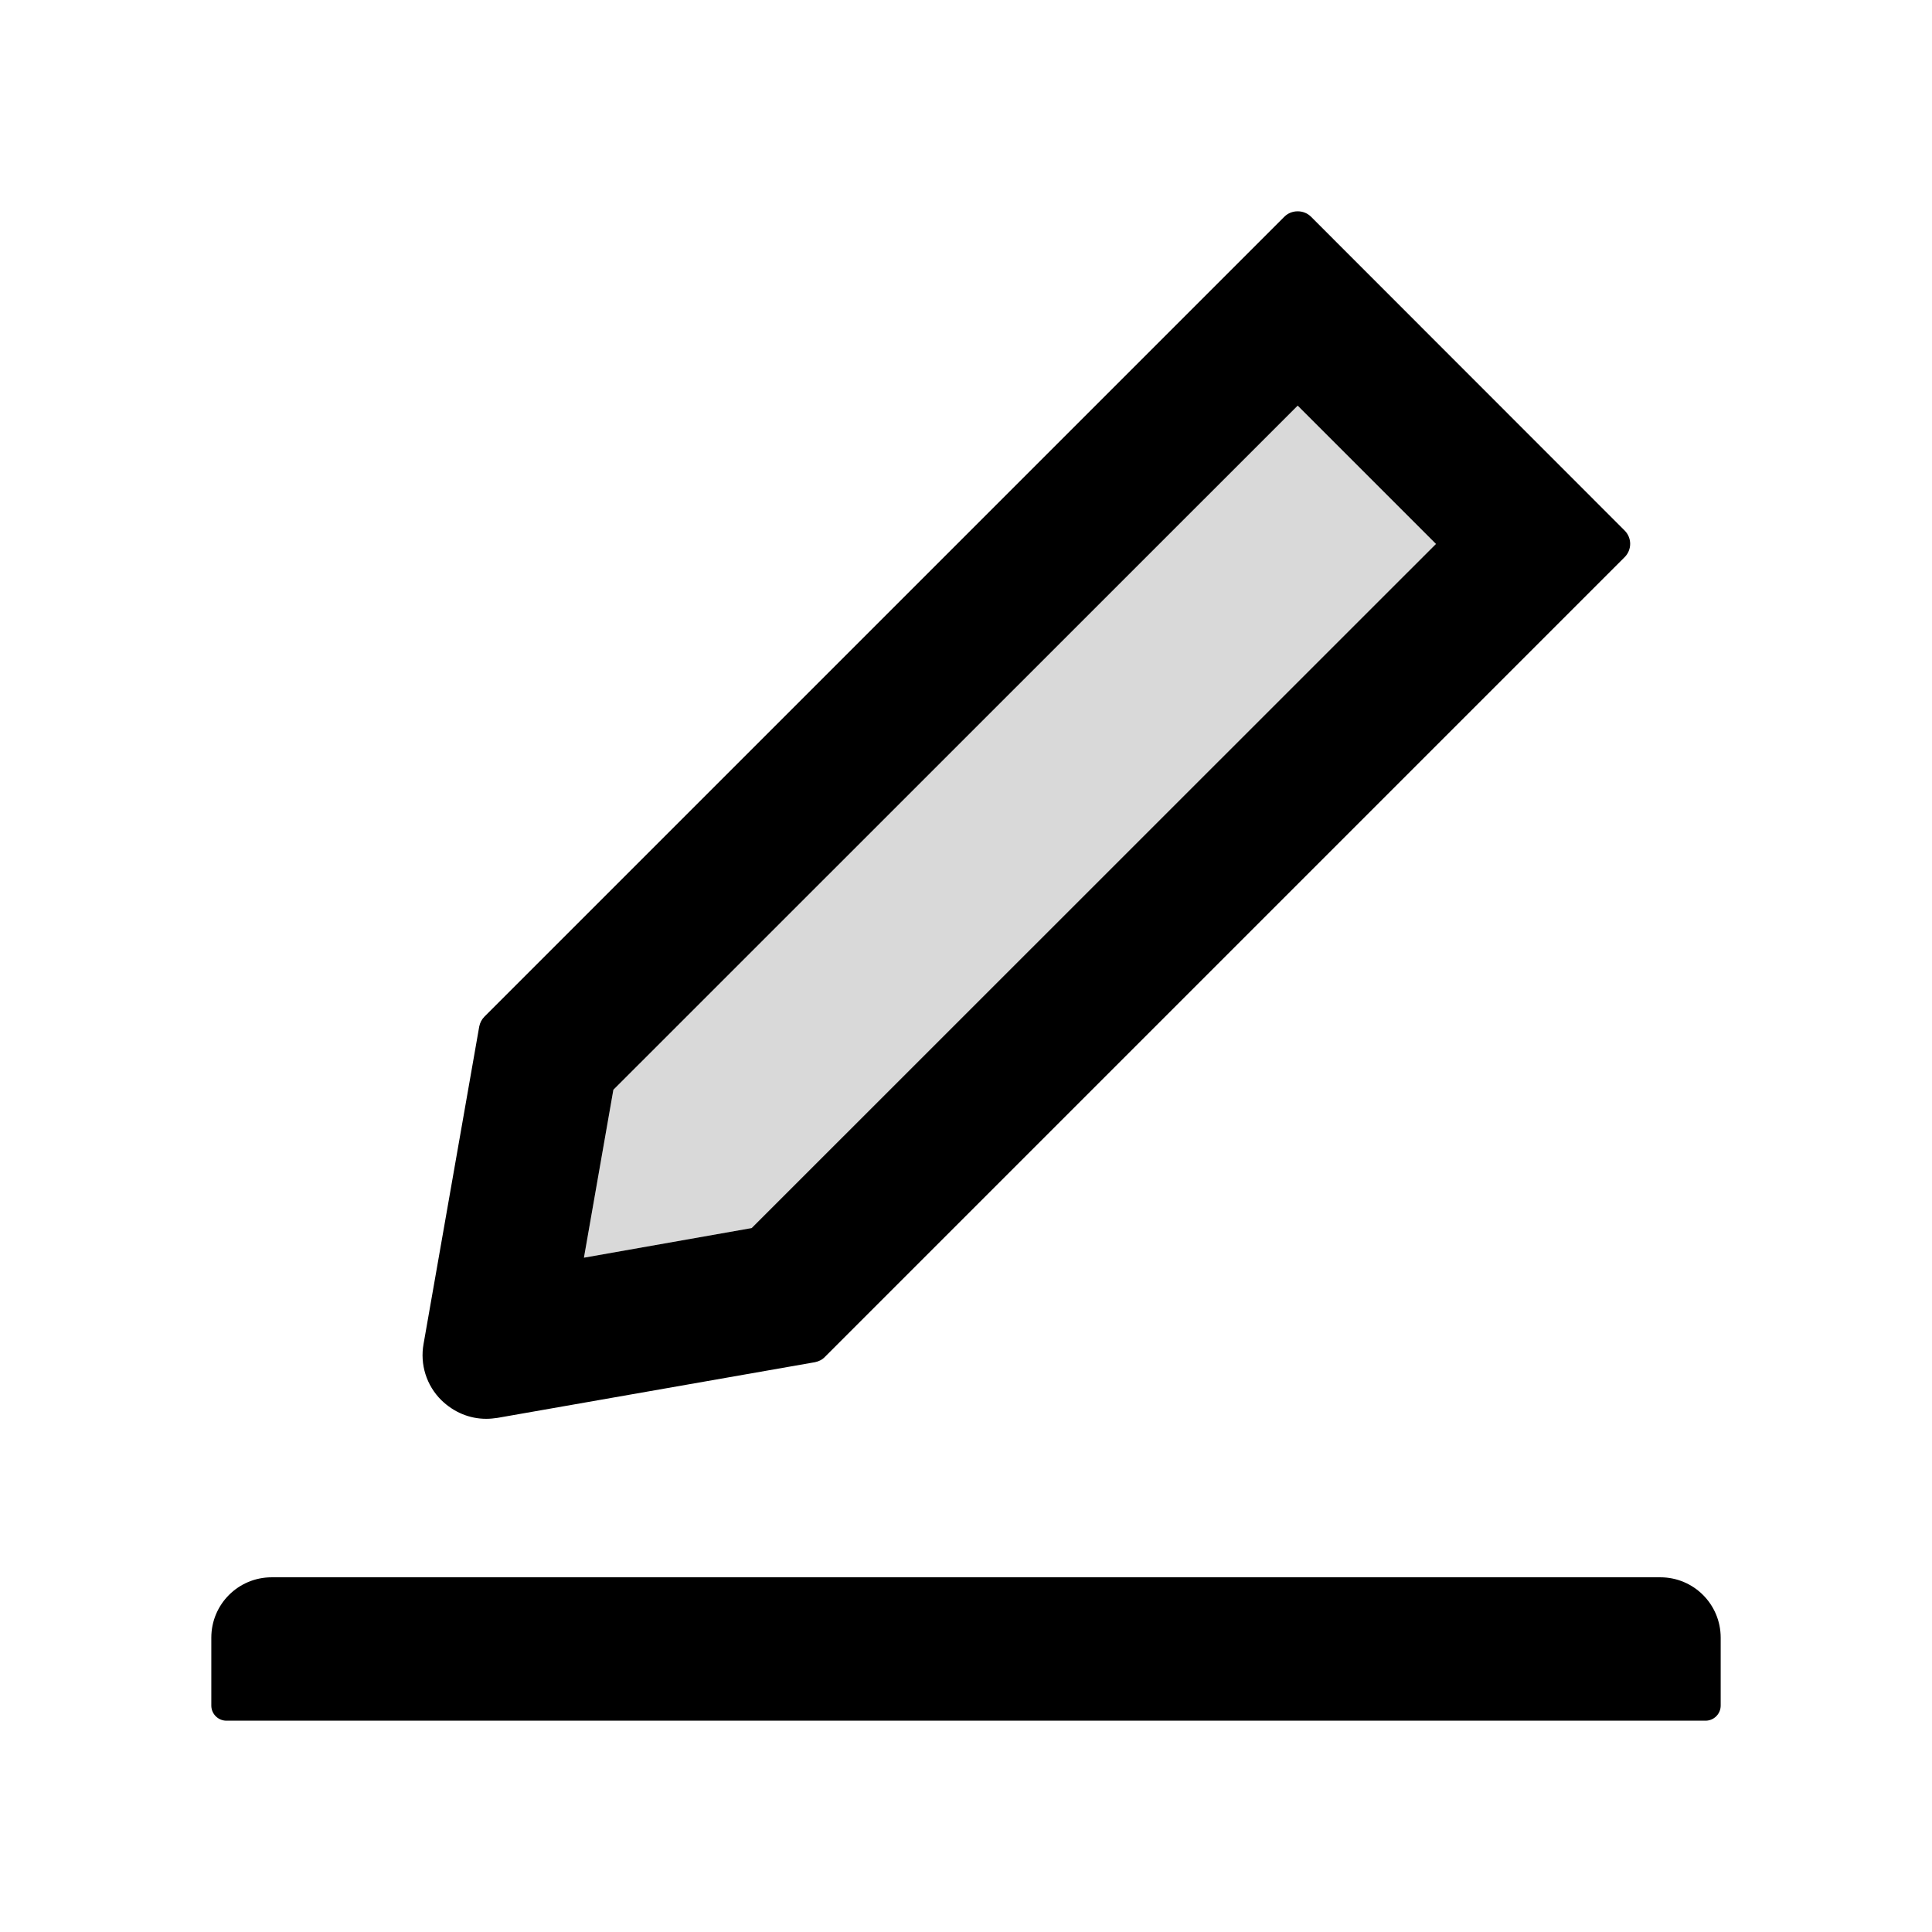
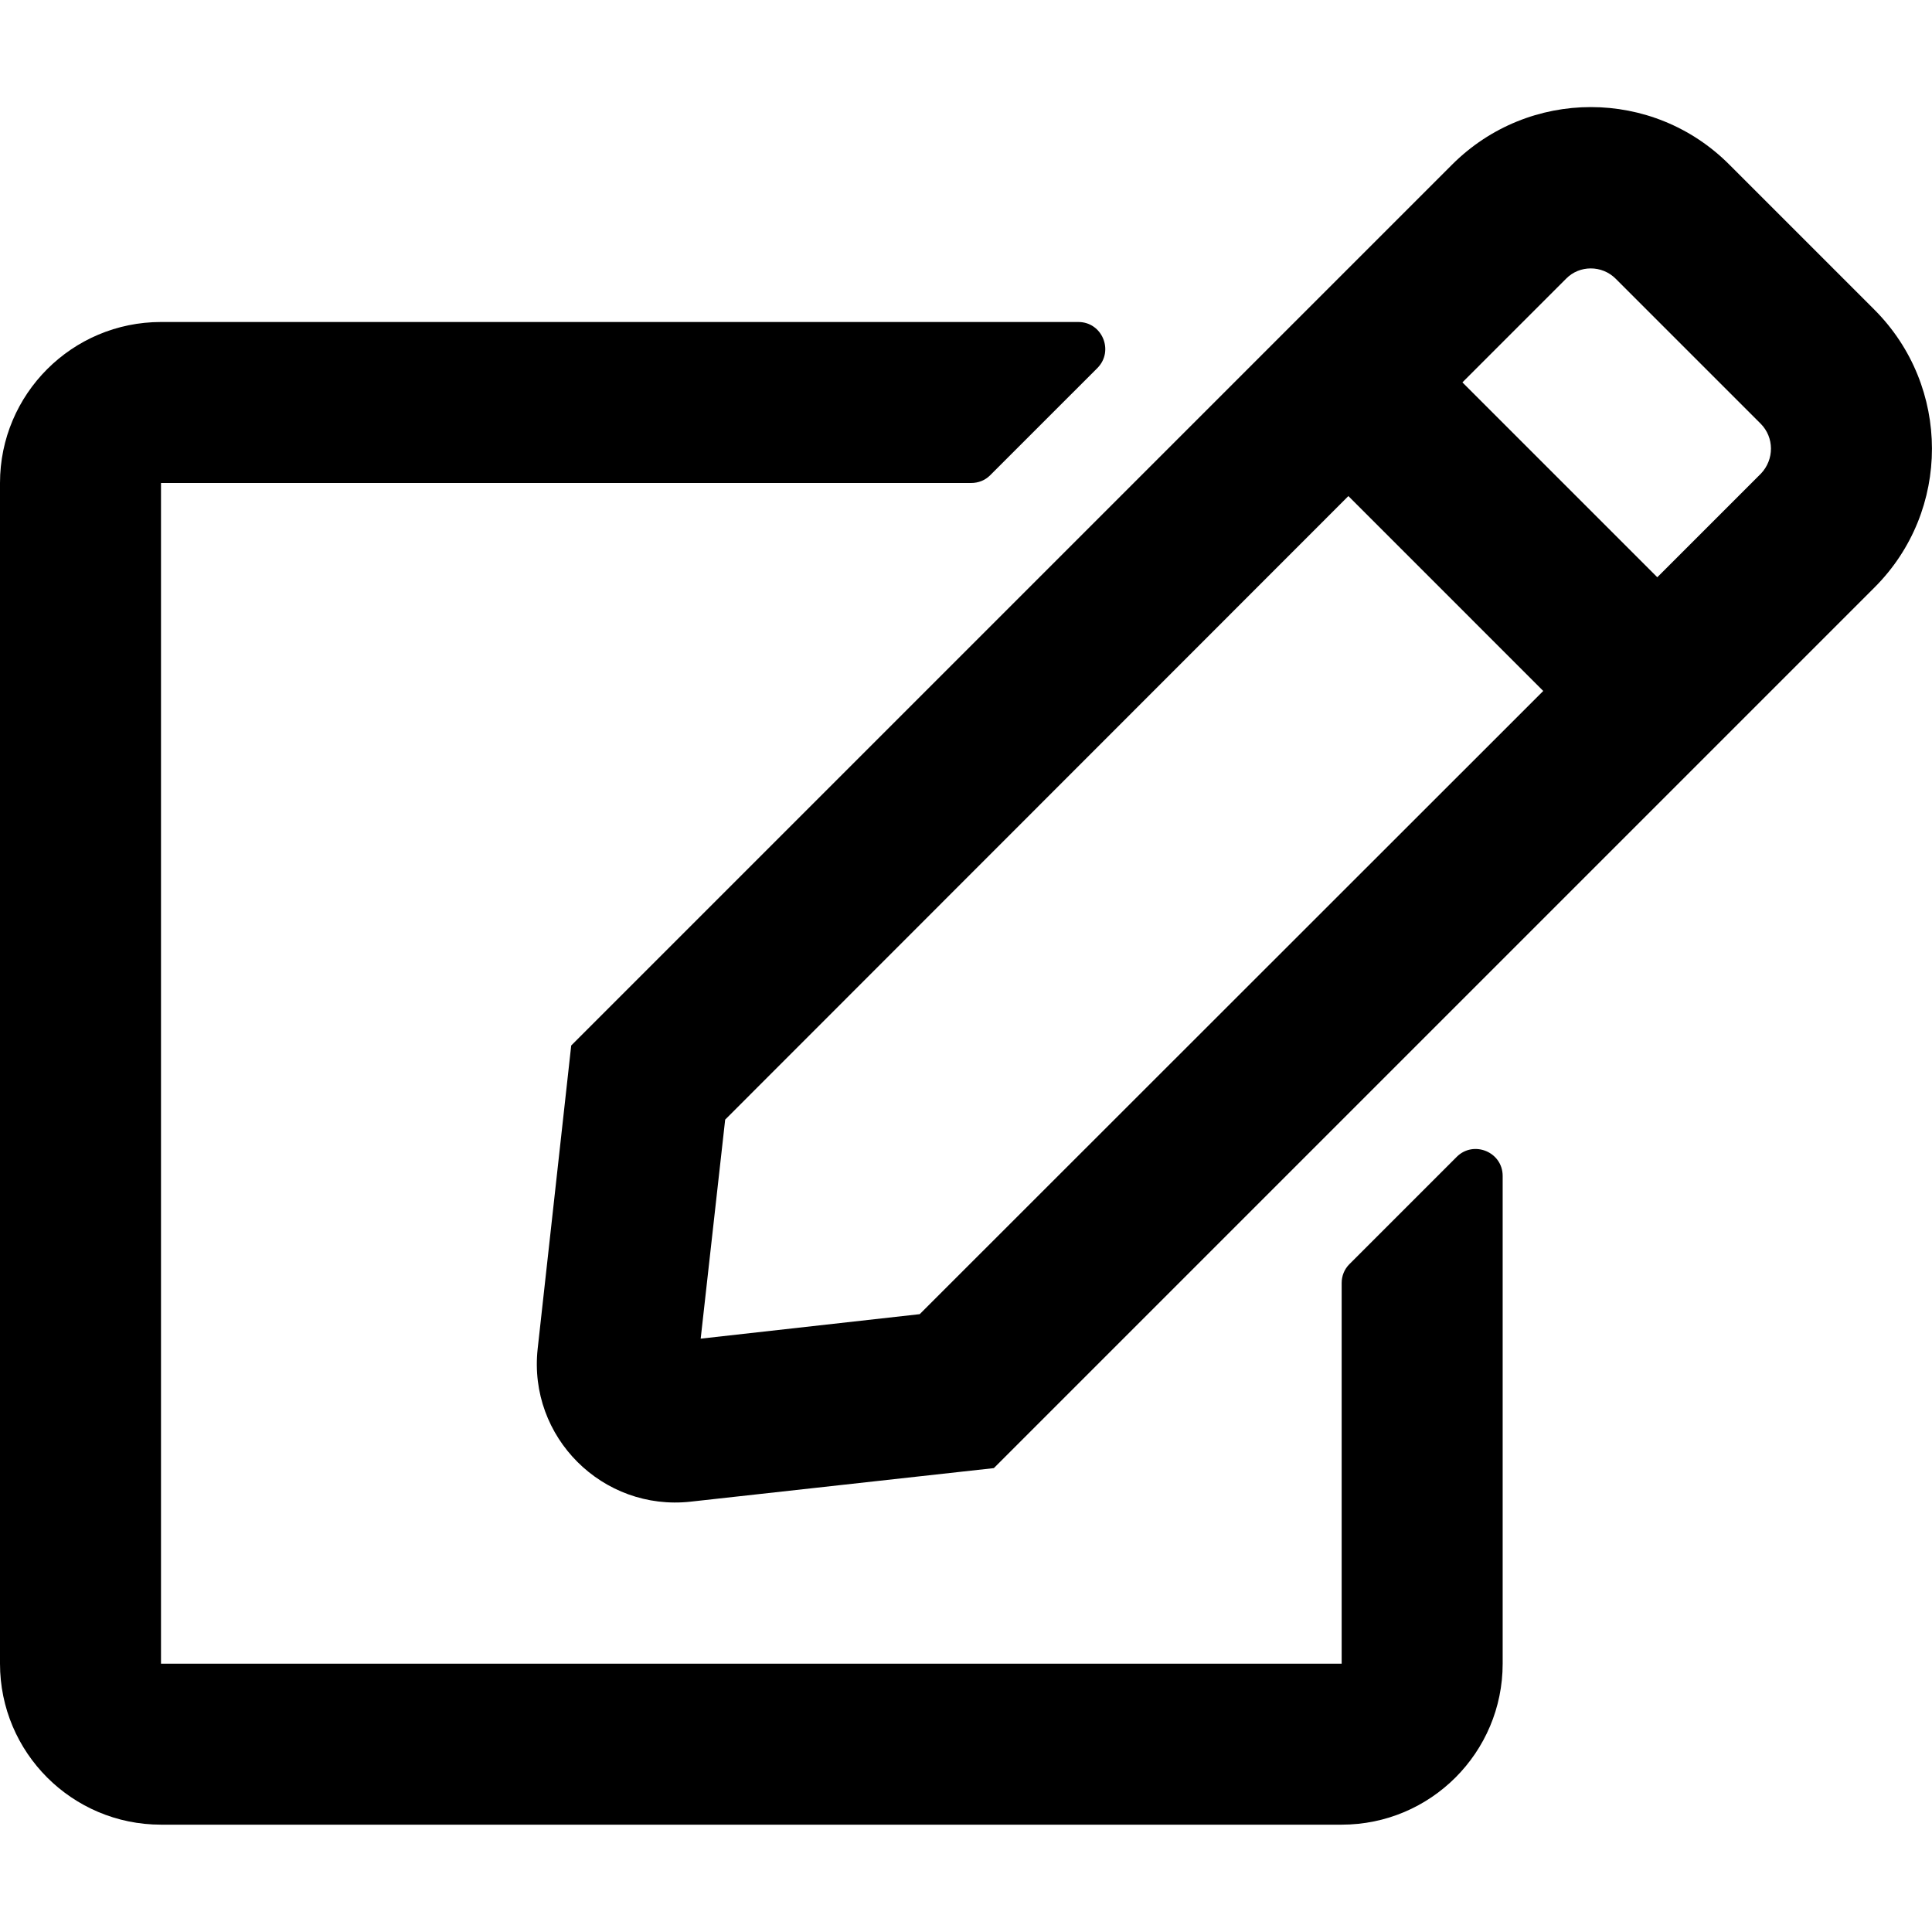
- <svg xmlns="http://www.w3.org/2000/svg" stroke="currentColor" fill="currentColor" stroke-width="0" viewBox="0 0 1024 1024" height="1em" width="1em">
-   <path fill="#D9D9D9" d="M761.1 288.3L687.8 215 325.1 577.6l-15.6 89 88.9-15.7z" />
-   <path d="M880 836H144c-17.7 0-32 14.3-32 32v36c0 4.4 3.6 8 8 8h784c4.4 0 8-3.6 8-8v-36c0-17.7-14.3-32-32-32zm-622.3-84c2 0 4-.2 6-.5L431.9 722c2-.4 3.9-1.3 5.3-2.8l423.9-423.9a9.96 9.96 0 0 0 0-14.1L694.9 114.9c-1.9-1.9-4.4-2.9-7.1-2.9s-5.2 1-7.1 2.9L256.8 538.8c-1.5 1.5-2.4 3.3-2.8 5.3l-29.5 168.2a33.5 33.5 0 0 0 9.4 29.8c6.6 6.4 14.9 9.9 23.8 9.9zm67.4-174.4L687.8 215l73.3 73.3-362.7 362.6-88.9 15.7 15.6-89z" />
+ <svg xmlns="http://www.w3.org/2000/svg" stroke="currentColor" fill="currentColor" stroke-width="0" viewBox="0 0 576 512" height="1em" width="1em">
+   <path d="M402.3 344.9l32-32c5-5 13.7-1.5 13.7 5.7V464c0 26.5-21.5 48-48 48H48c-26.5 0-48-21.5-48-48V112c0-26.5 21.5-48 48-48h273.5c7.1 0 10.7 8.6 5.7 13.7l-32 32c-1.5 1.5-3.5 2.3-5.7 2.3H48v352h352V350.5c0-2.1.8-4.1 2.3-5.6zm156.6-201.8L296.3 405.7l-90.4 10c-26.2 2.9-48.5-19.2-45.6-45.6l10-90.4L432.9 17.1c22.9-22.9 59.9-22.9 82.7 0l43.2 43.2c22.9 22.9 22.9 60 .1 82.8zM460.1 174L402 115.9 216.2 301.8l-7.3 65.3 65.3-7.3L460.1 174zm64.8-79.7l-43.2-43.2c-4.1-4.1-10.8-4.1-14.8 0L436 82l58.1 58.1 30.9-30.9c4-4.2 4-10.8-.1-14.9z" />
</svg>
